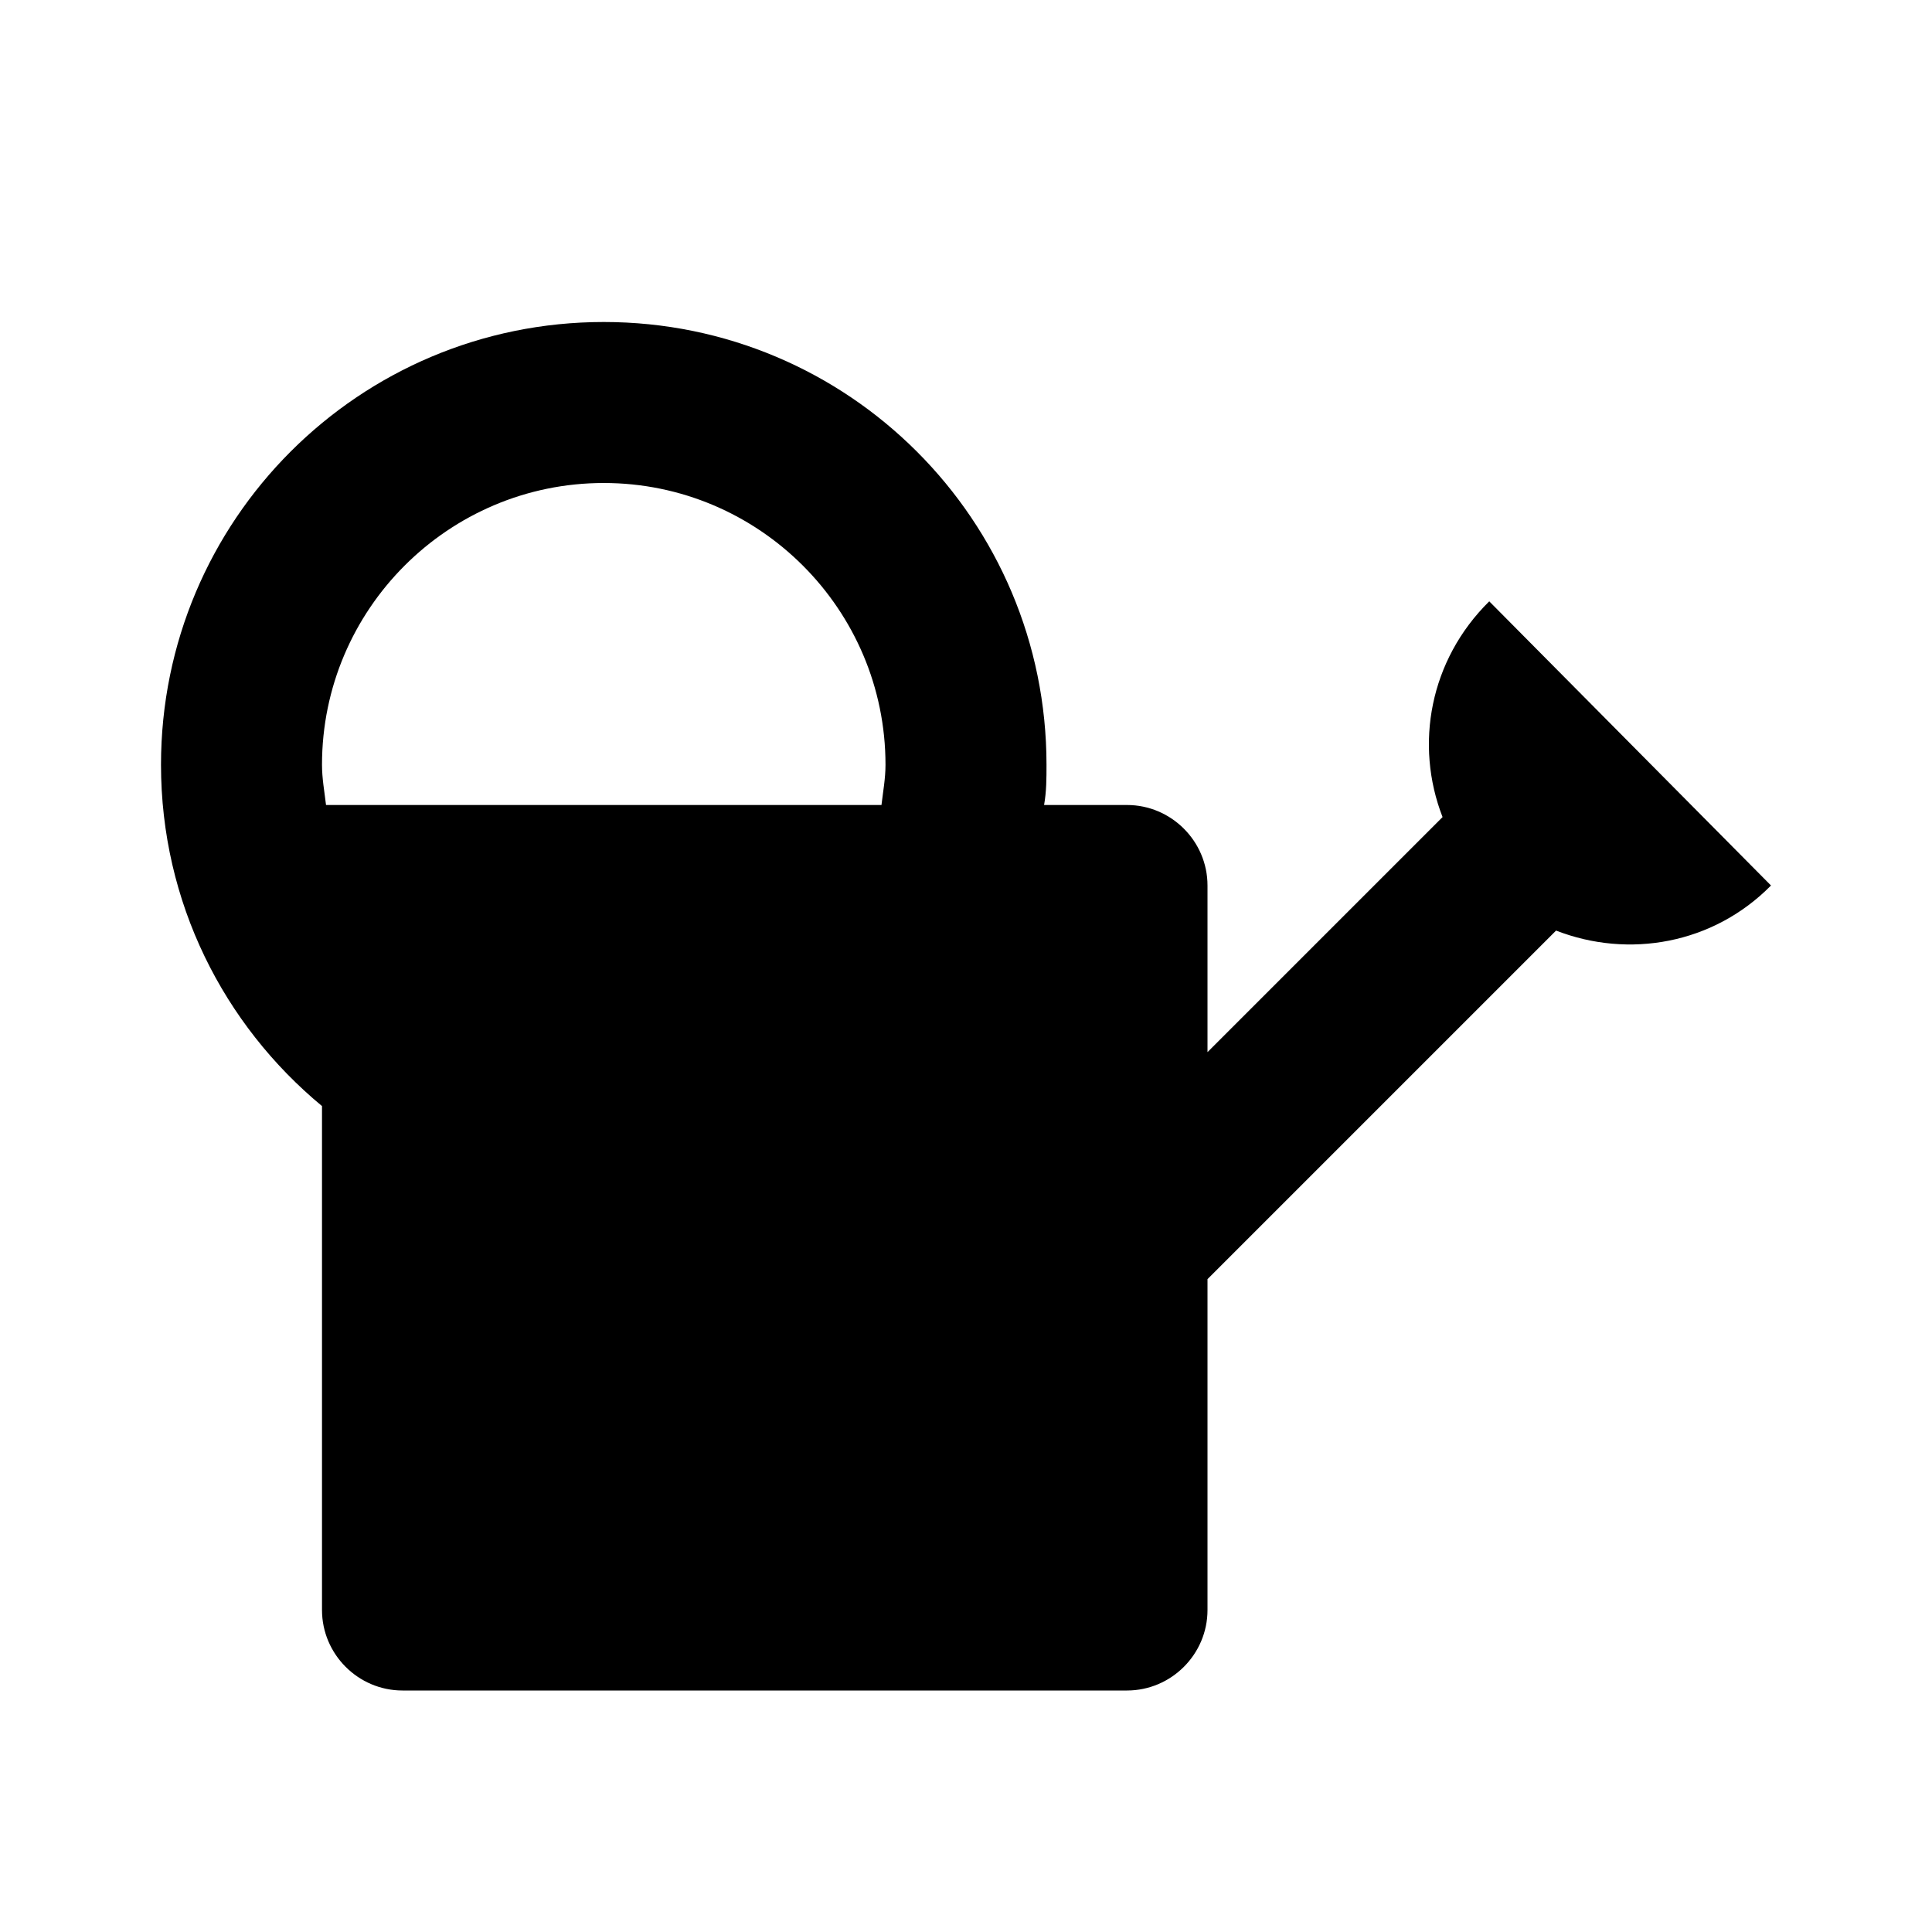
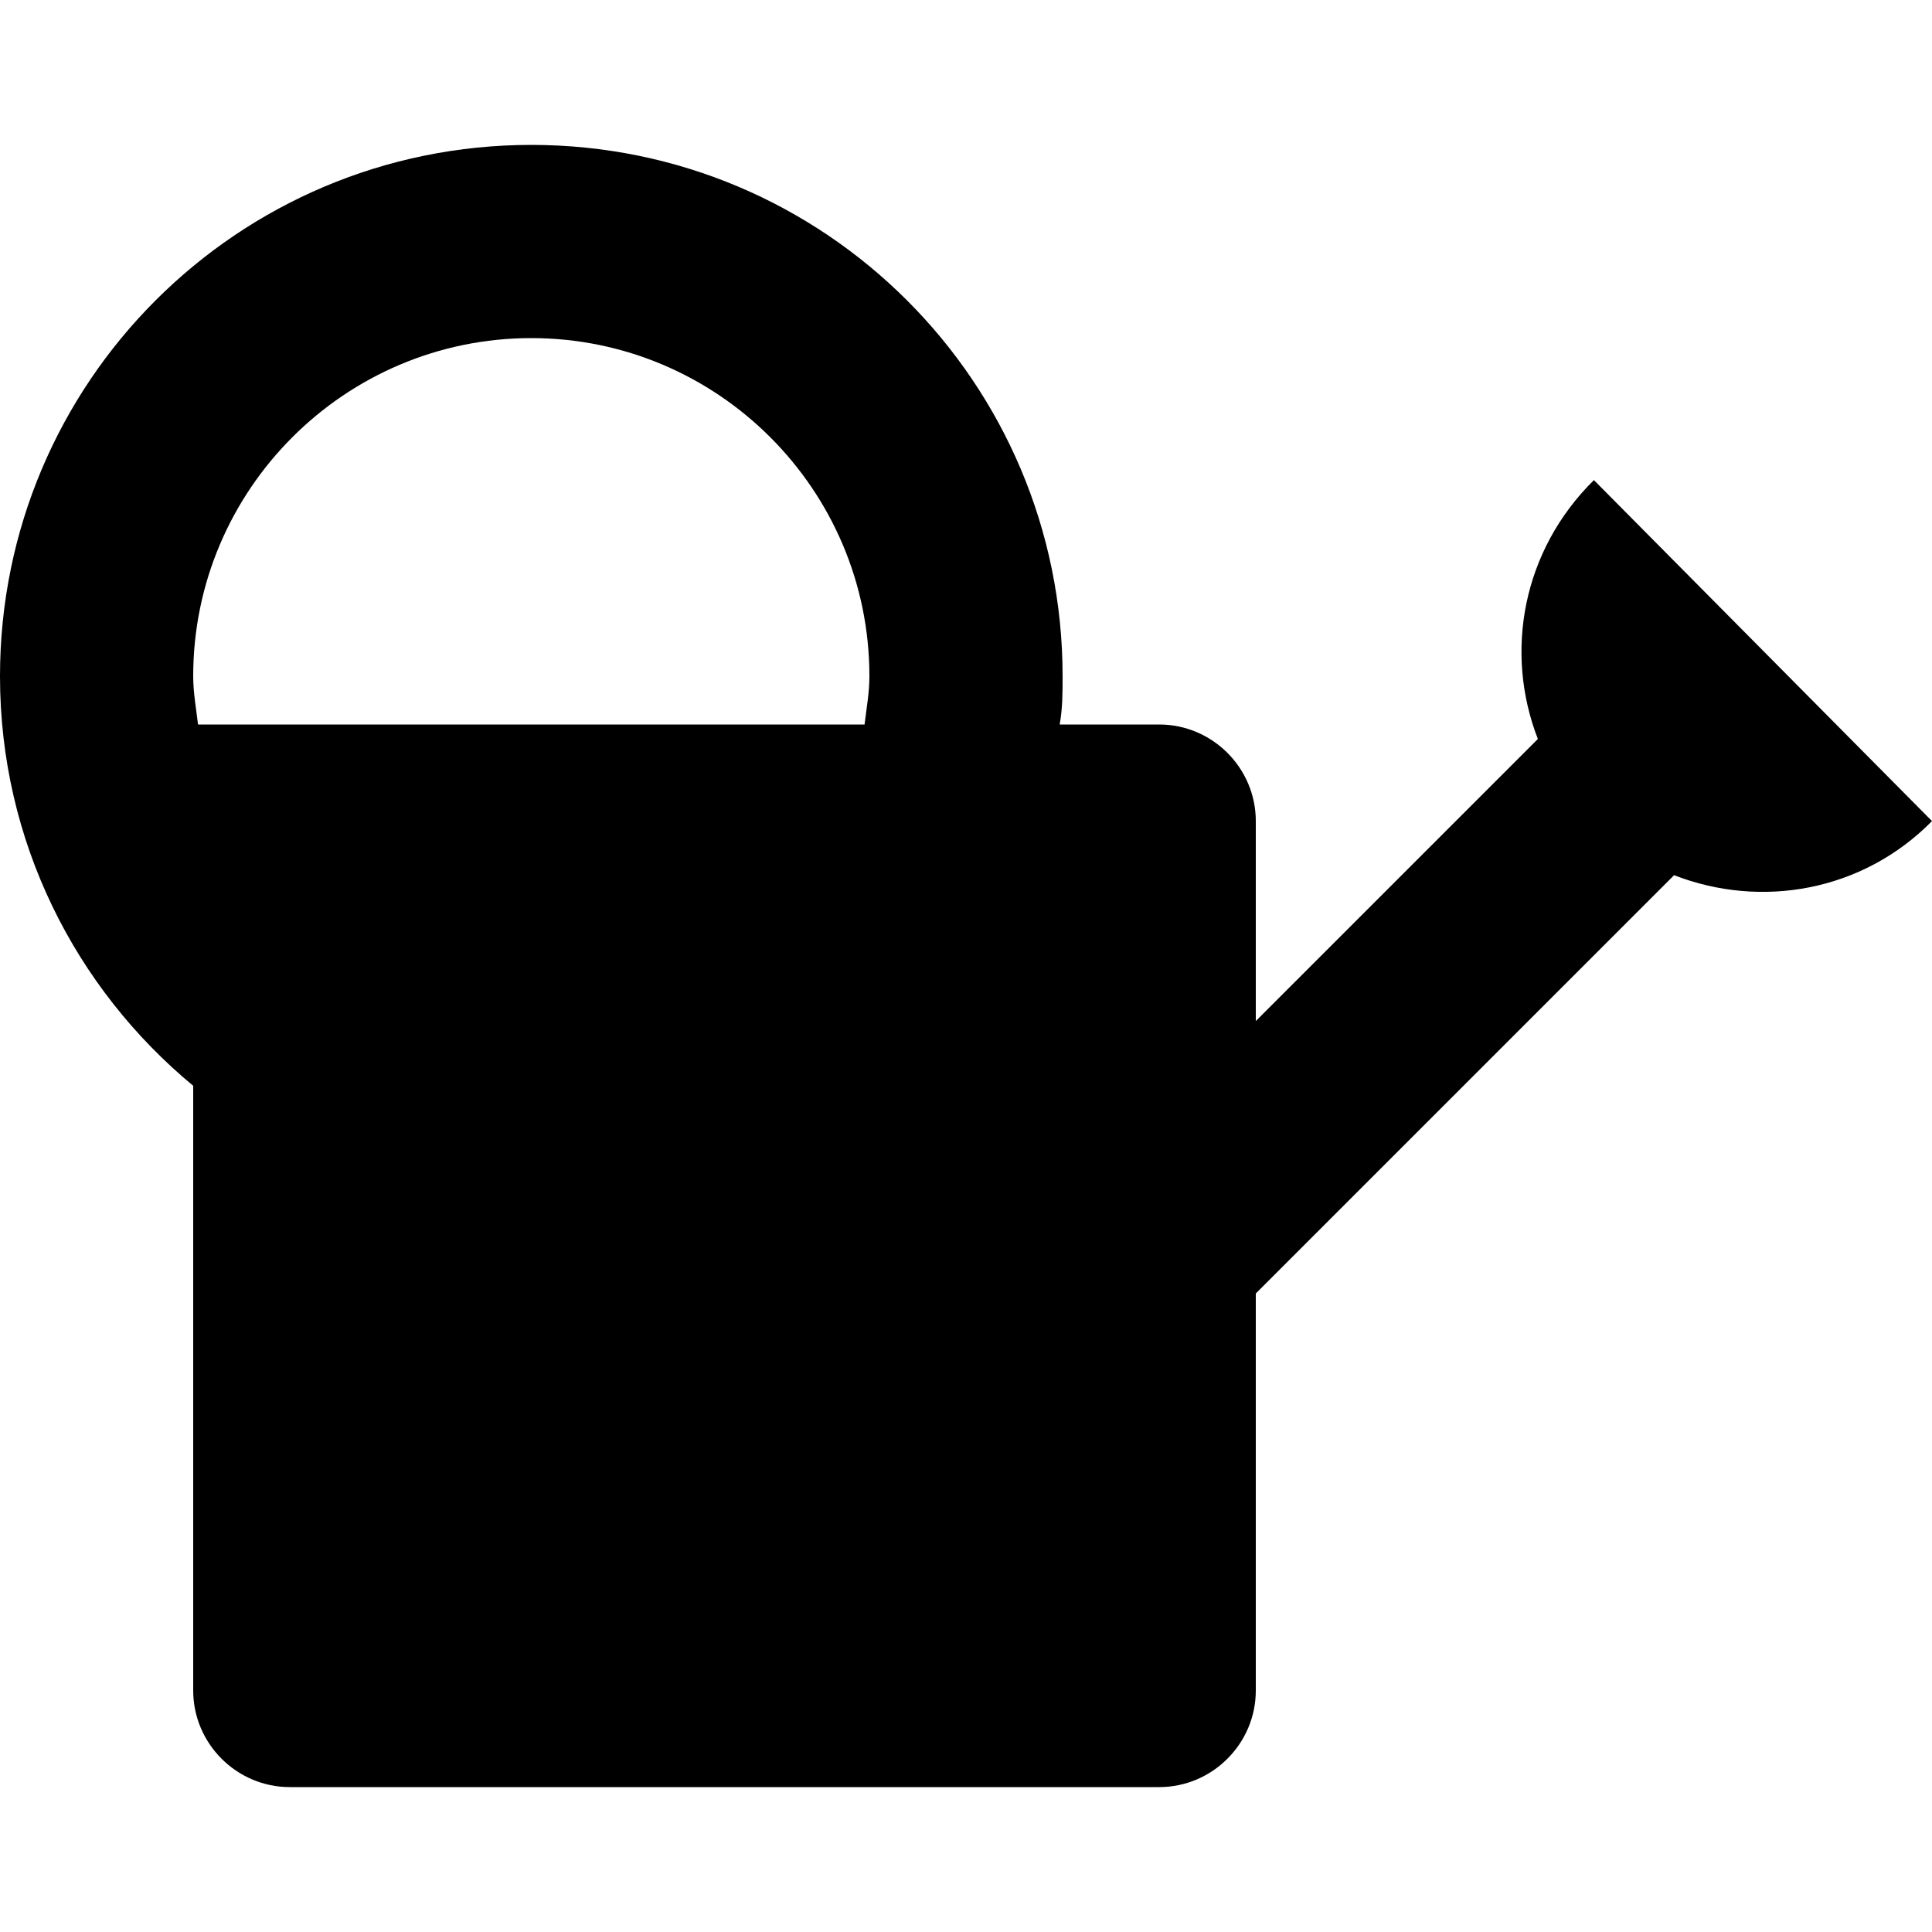
- <svg xmlns="http://www.w3.org/2000/svg" viewBox="0 0 24 24">
+ <svg xmlns="http://www.w3.org/2000/svg" viewBox="2 2.5 20 20">
  <path d="M18.5 7.47C17.76 8.2 17.57 9.25 17.92 10.15L15 13.07V11C15 10.45 14.55 10 14 10H12.97C13 9.83 13 9.67 13 9.5C13 6.46 10.54 4 7.5 4S2 6.46 2 9.5C2 11.21 2.78 12.73 4 13.74V20C4 20.55 4.45 21 5 21H14C14.55 21 15 20.55 15 20V15.89L19.33 11.56C20.23 11.91 21.28 11.73 22 11L18.5 7.47M4.05 10C4.03 9.83 4 9.67 4 9.5C4 7.57 5.57 6 7.5 6S11 7.57 11 9.5C11 9.67 10.97 9.83 10.95 10H4.05Z" fill="currentColor" />
</svg>
